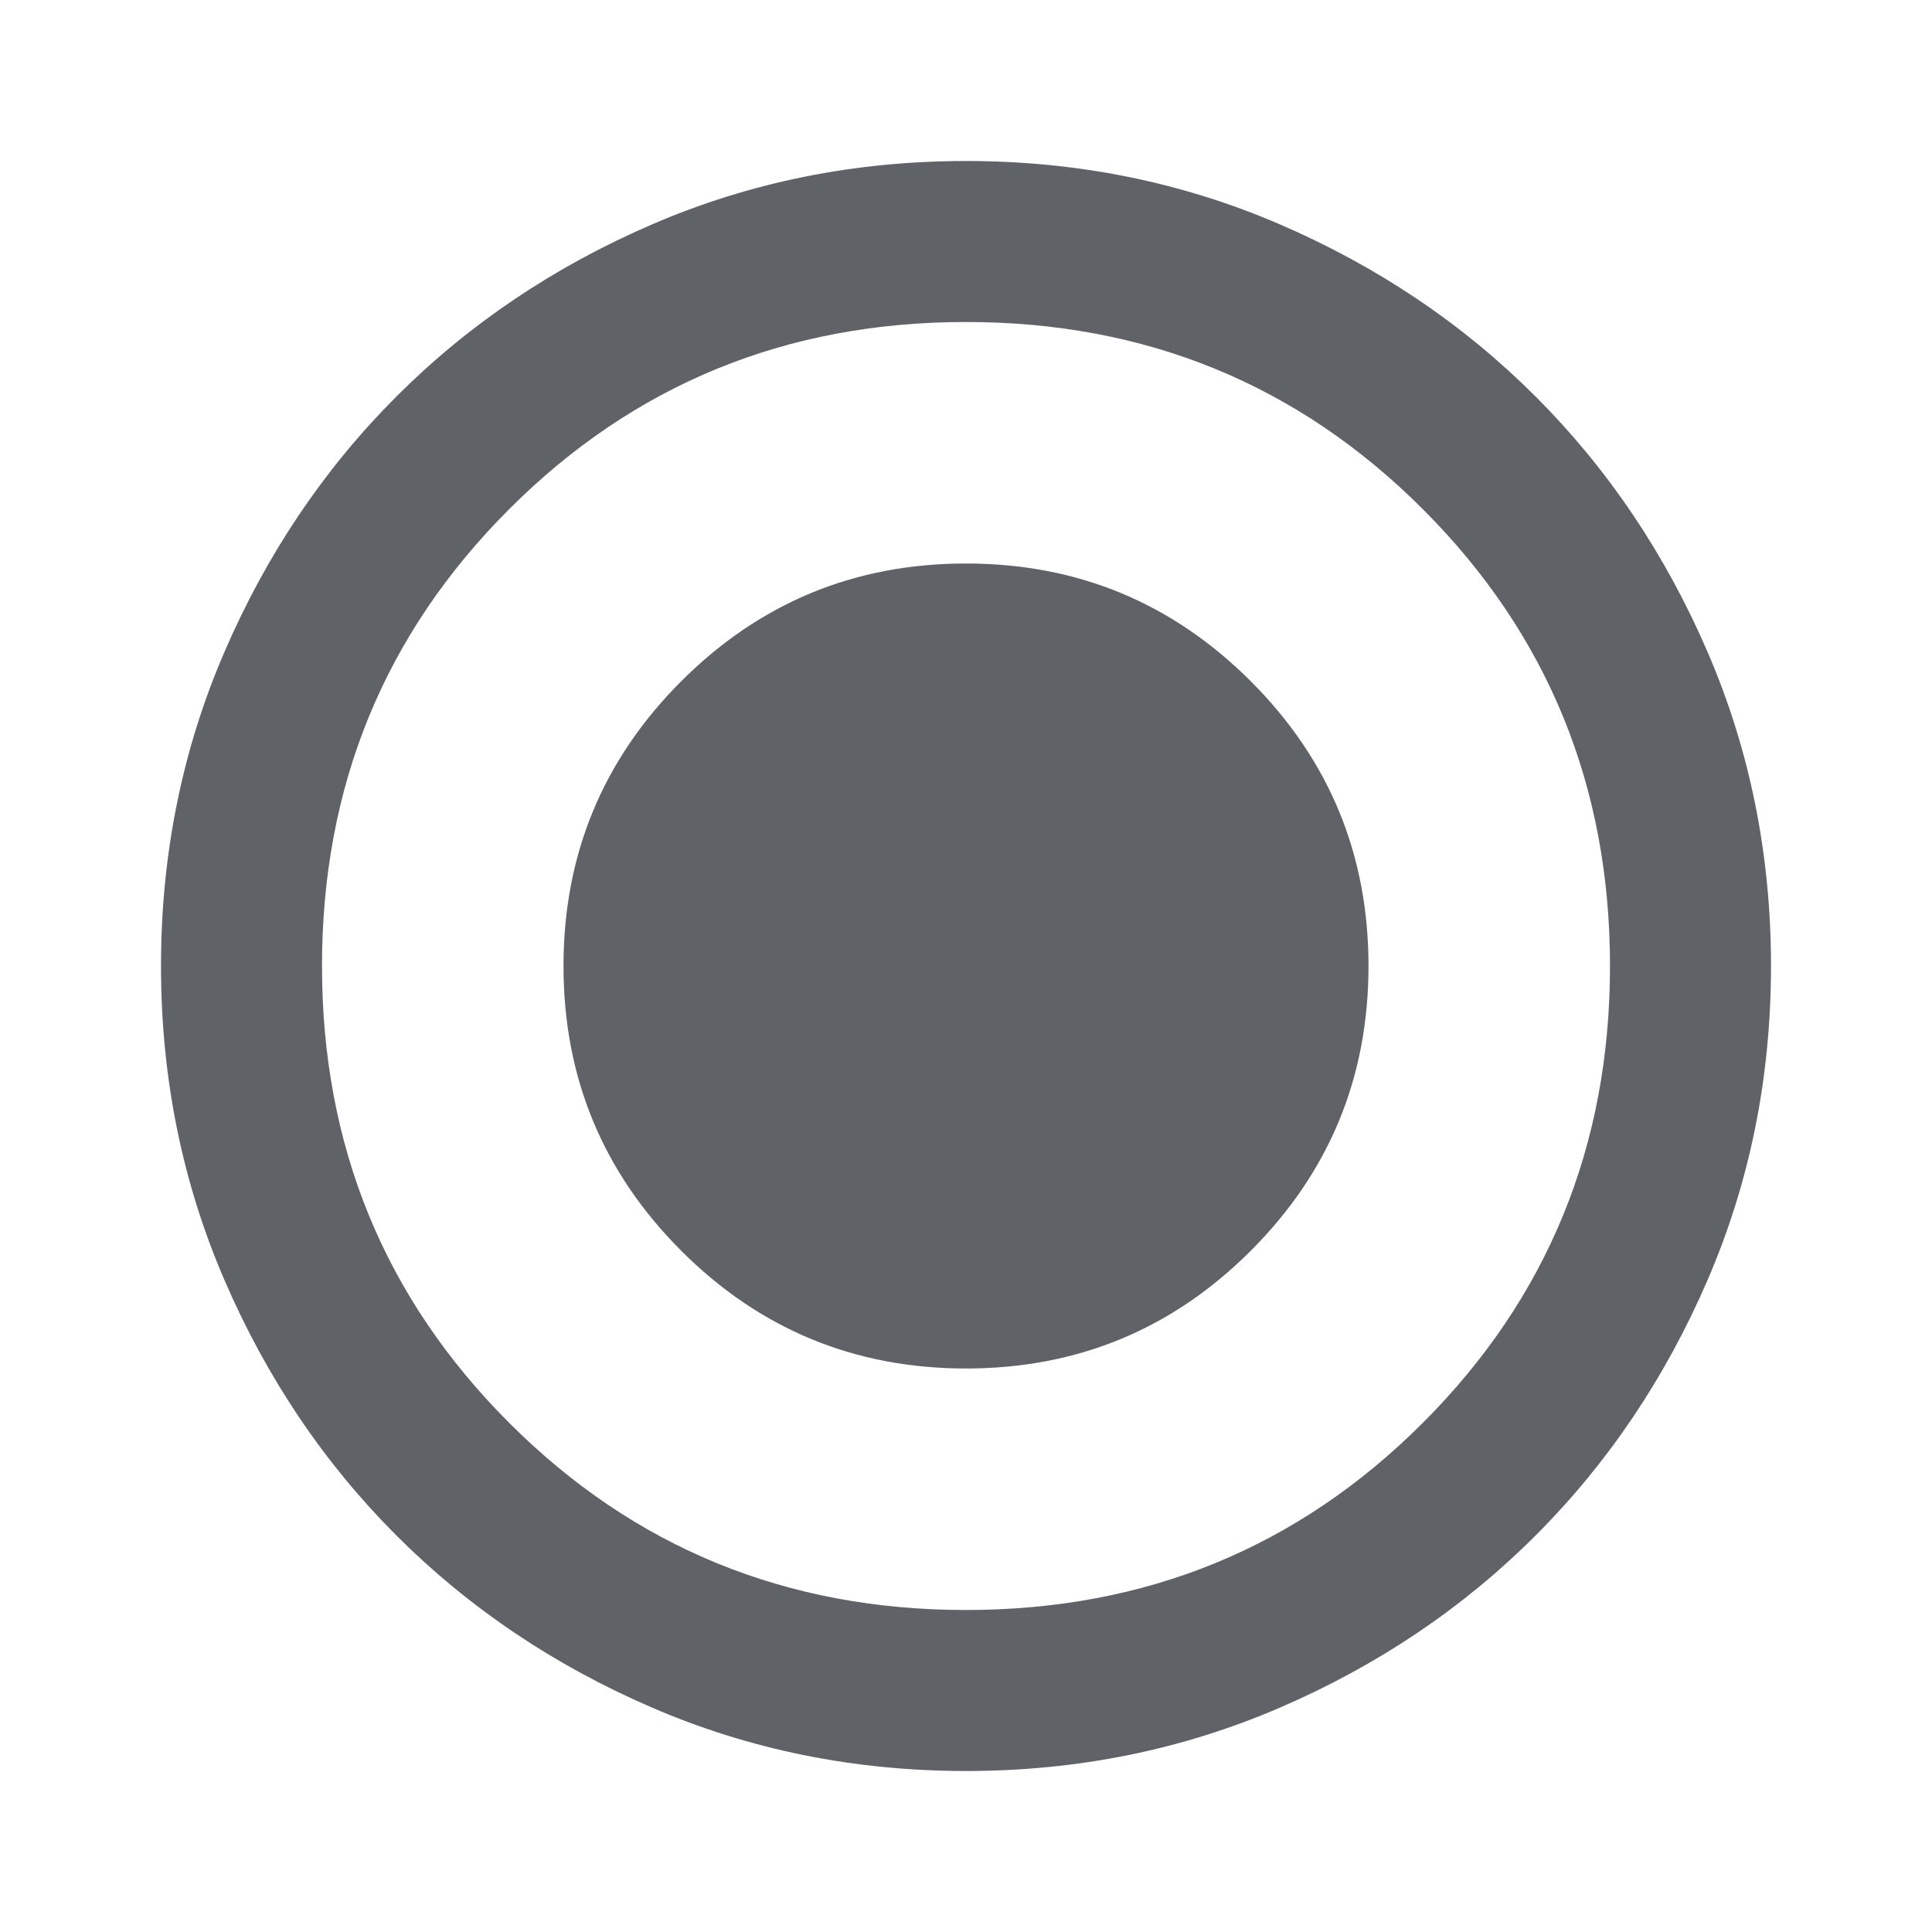
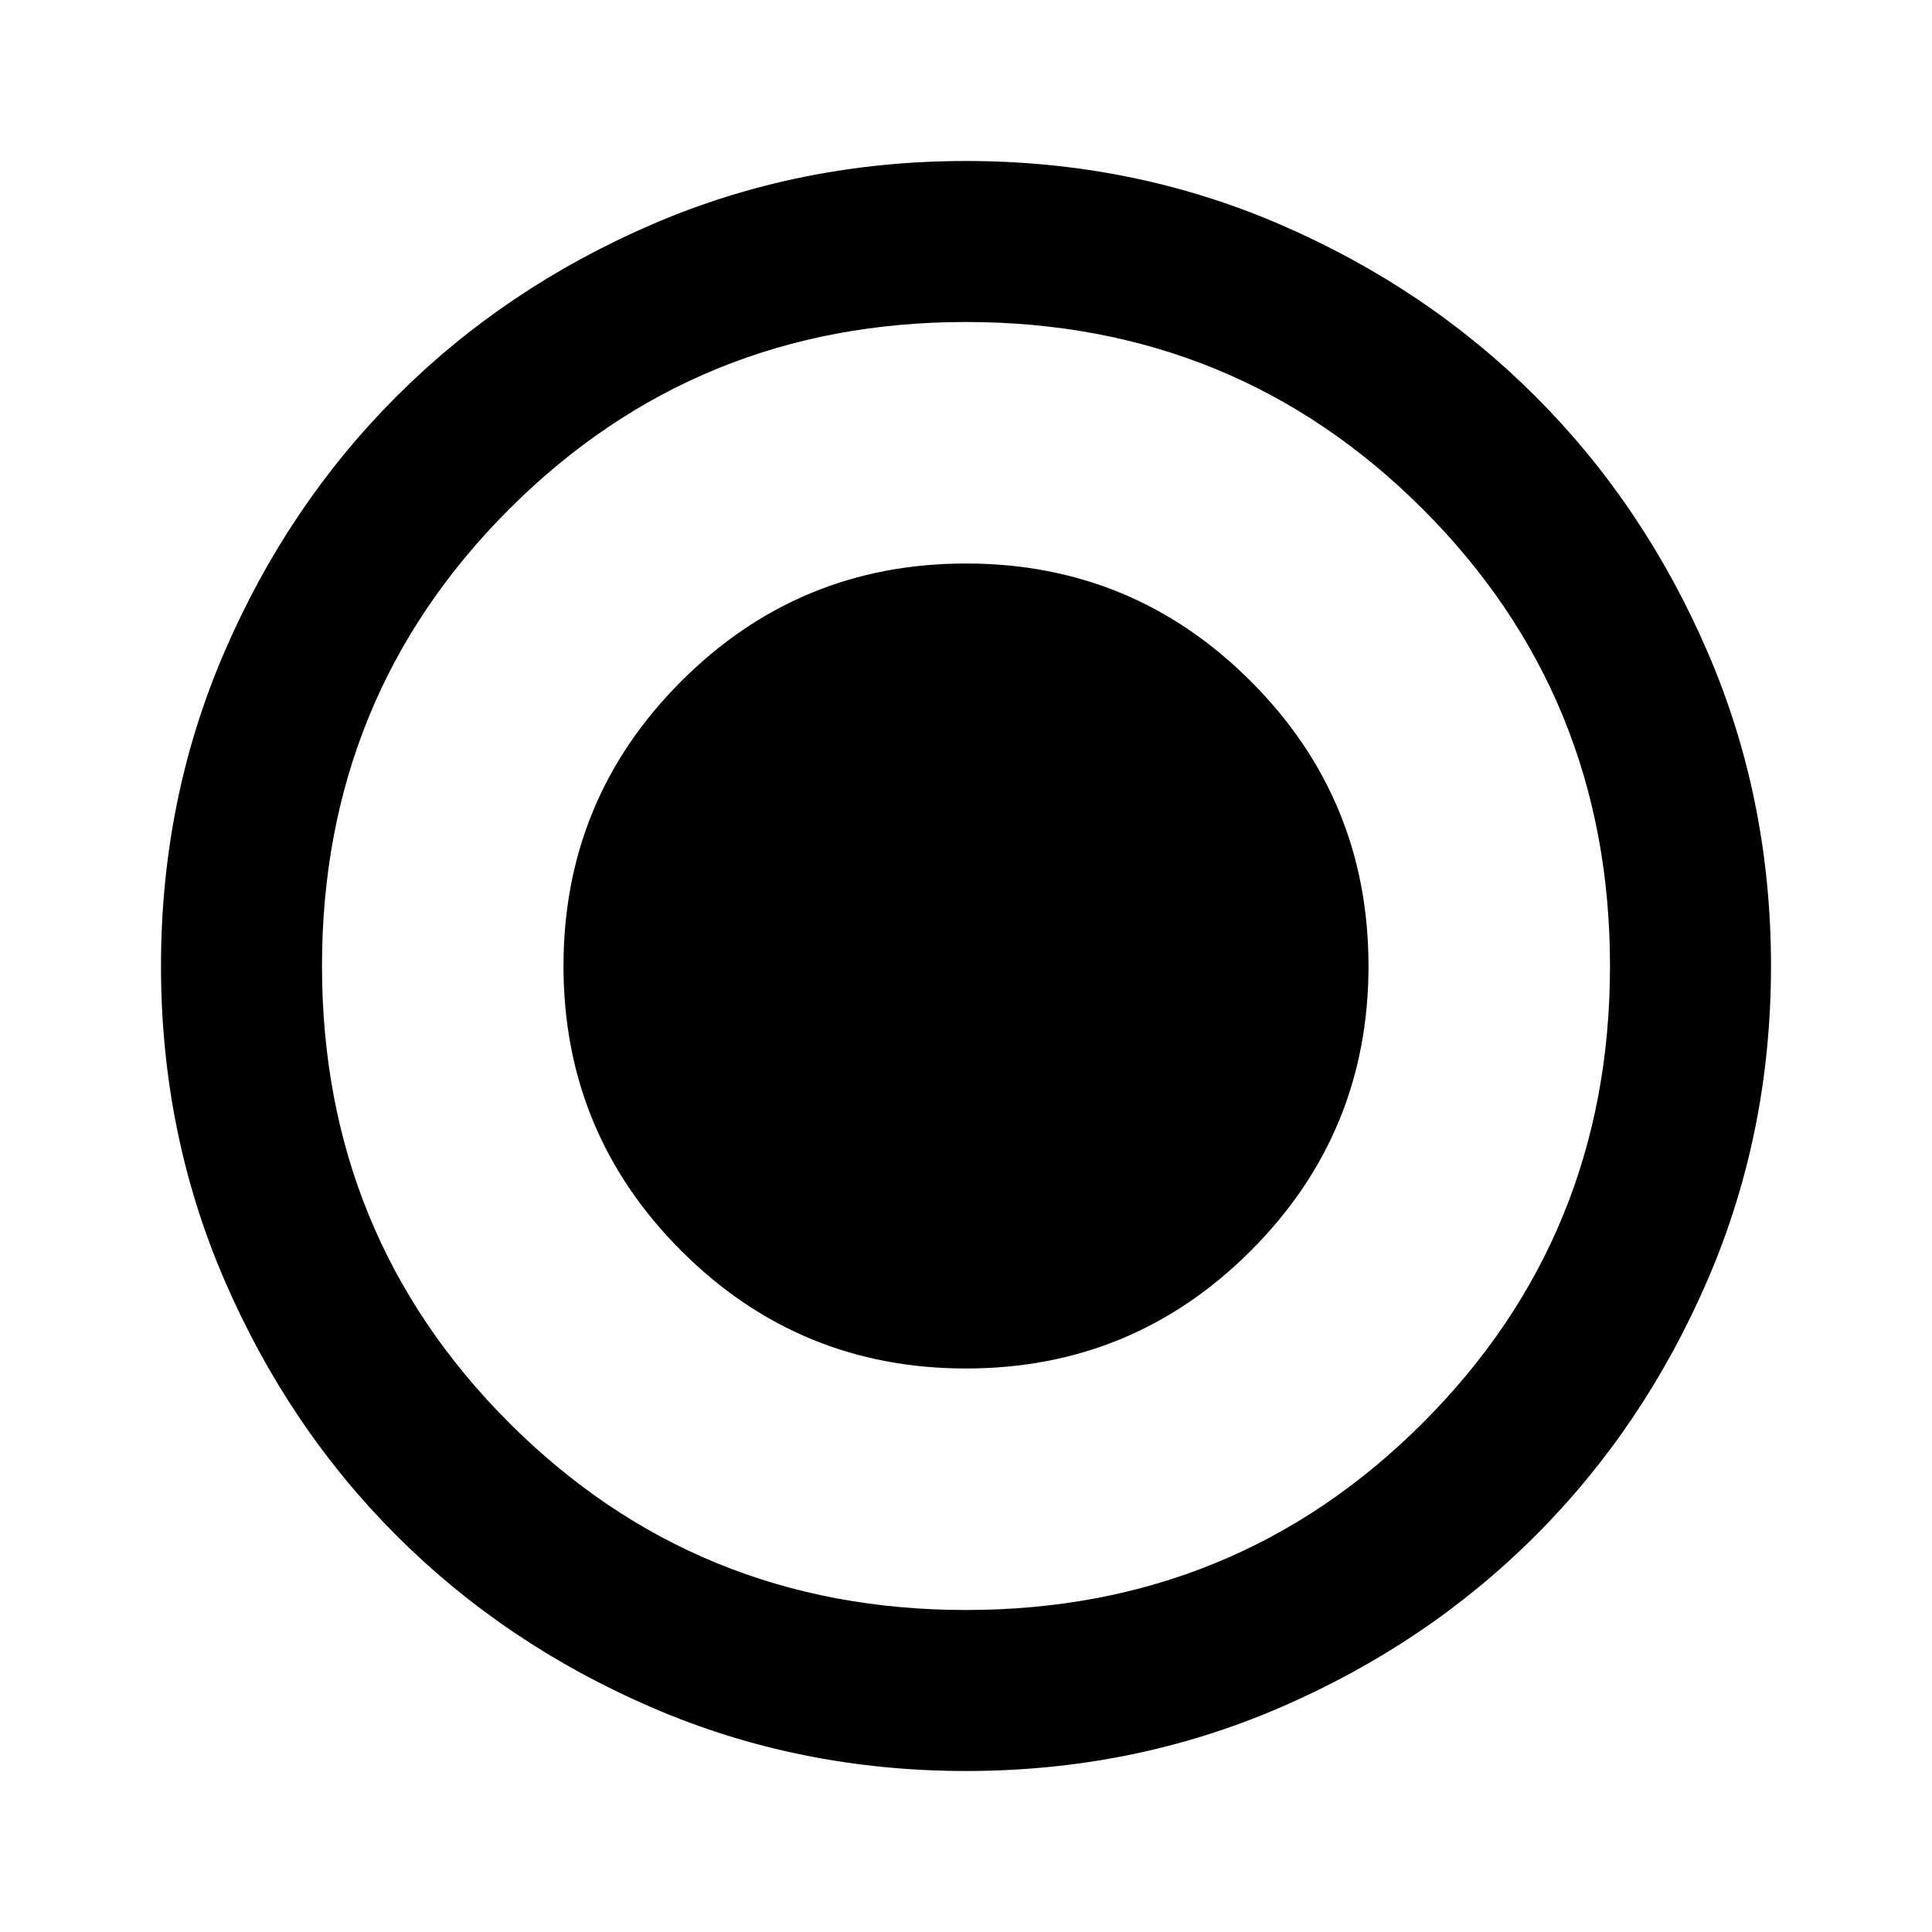
- <svg xmlns="http://www.w3.org/2000/svg" height="24px" viewBox="0 -960 960 960" width="24px" fill="#5f6368">
+ <svg xmlns="http://www.w3.org/2000/svg" height="24px" viewBox="0 -960 960 960" width="24px">
  <path d="M480-280q83 0 141.5-58.5T680-480q0-83-58.5-141.5T480-680q-83 0-141.5 58.5T280-480q0 83 58.5 141.5T480-280Zm0 200q-83 0-156-31.5T197-197q-54-54-85.5-127T80-480q0-83 31.5-156T197-763q54-54 127-85.5T480-880q83 0 156 31.5T763-763q54 54 85.5 127T880-480q0 83-31.5 156T763-197q-54 54-127 85.5T480-80Zm0-80q134 0 227-93t93-227q0-134-93-227t-227-93q-134 0-227 93t-93 227q0 134 93 227t227 93Zm0-320Z" />
</svg>
